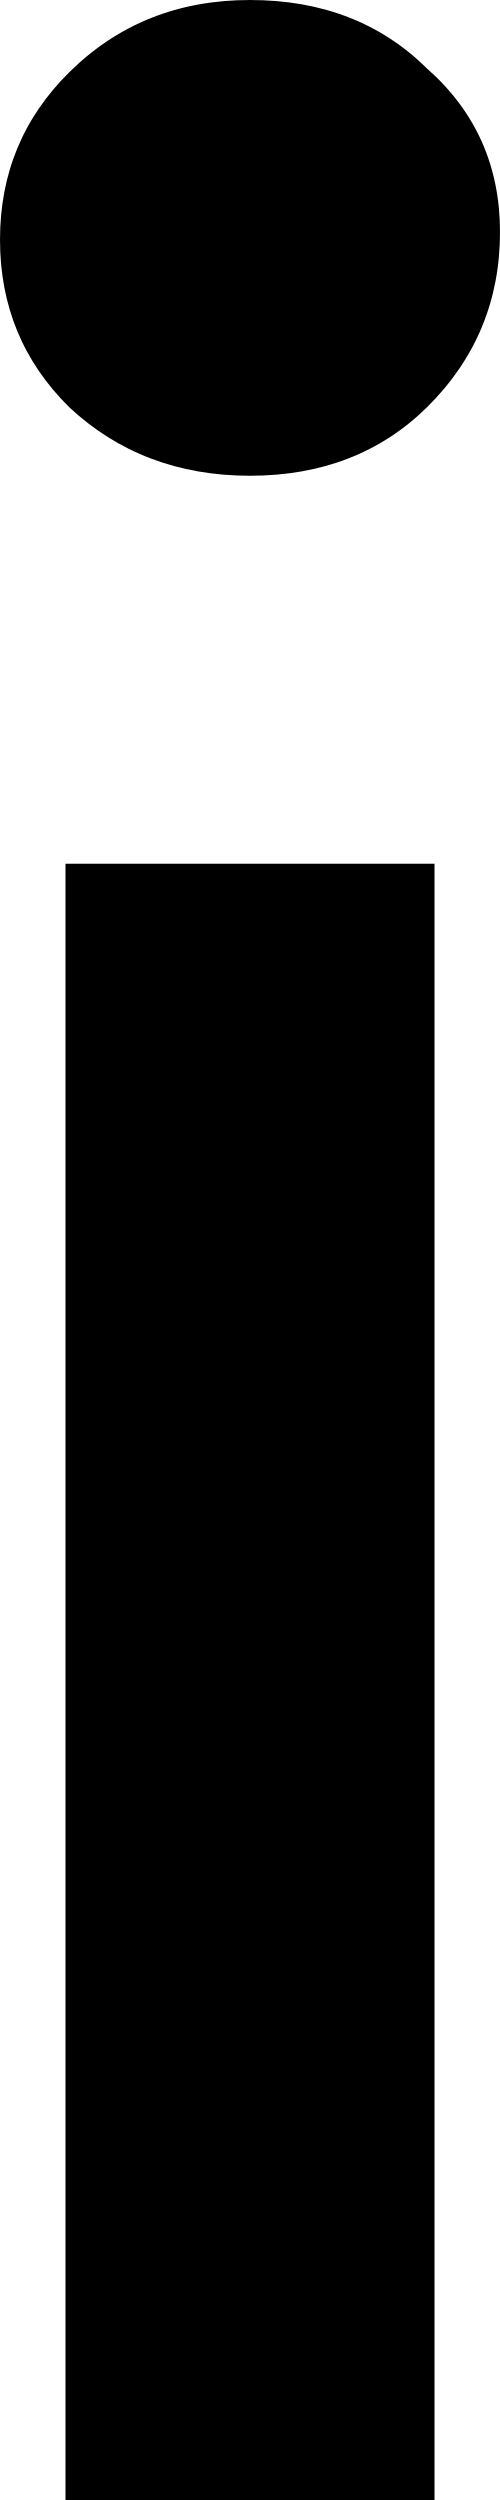
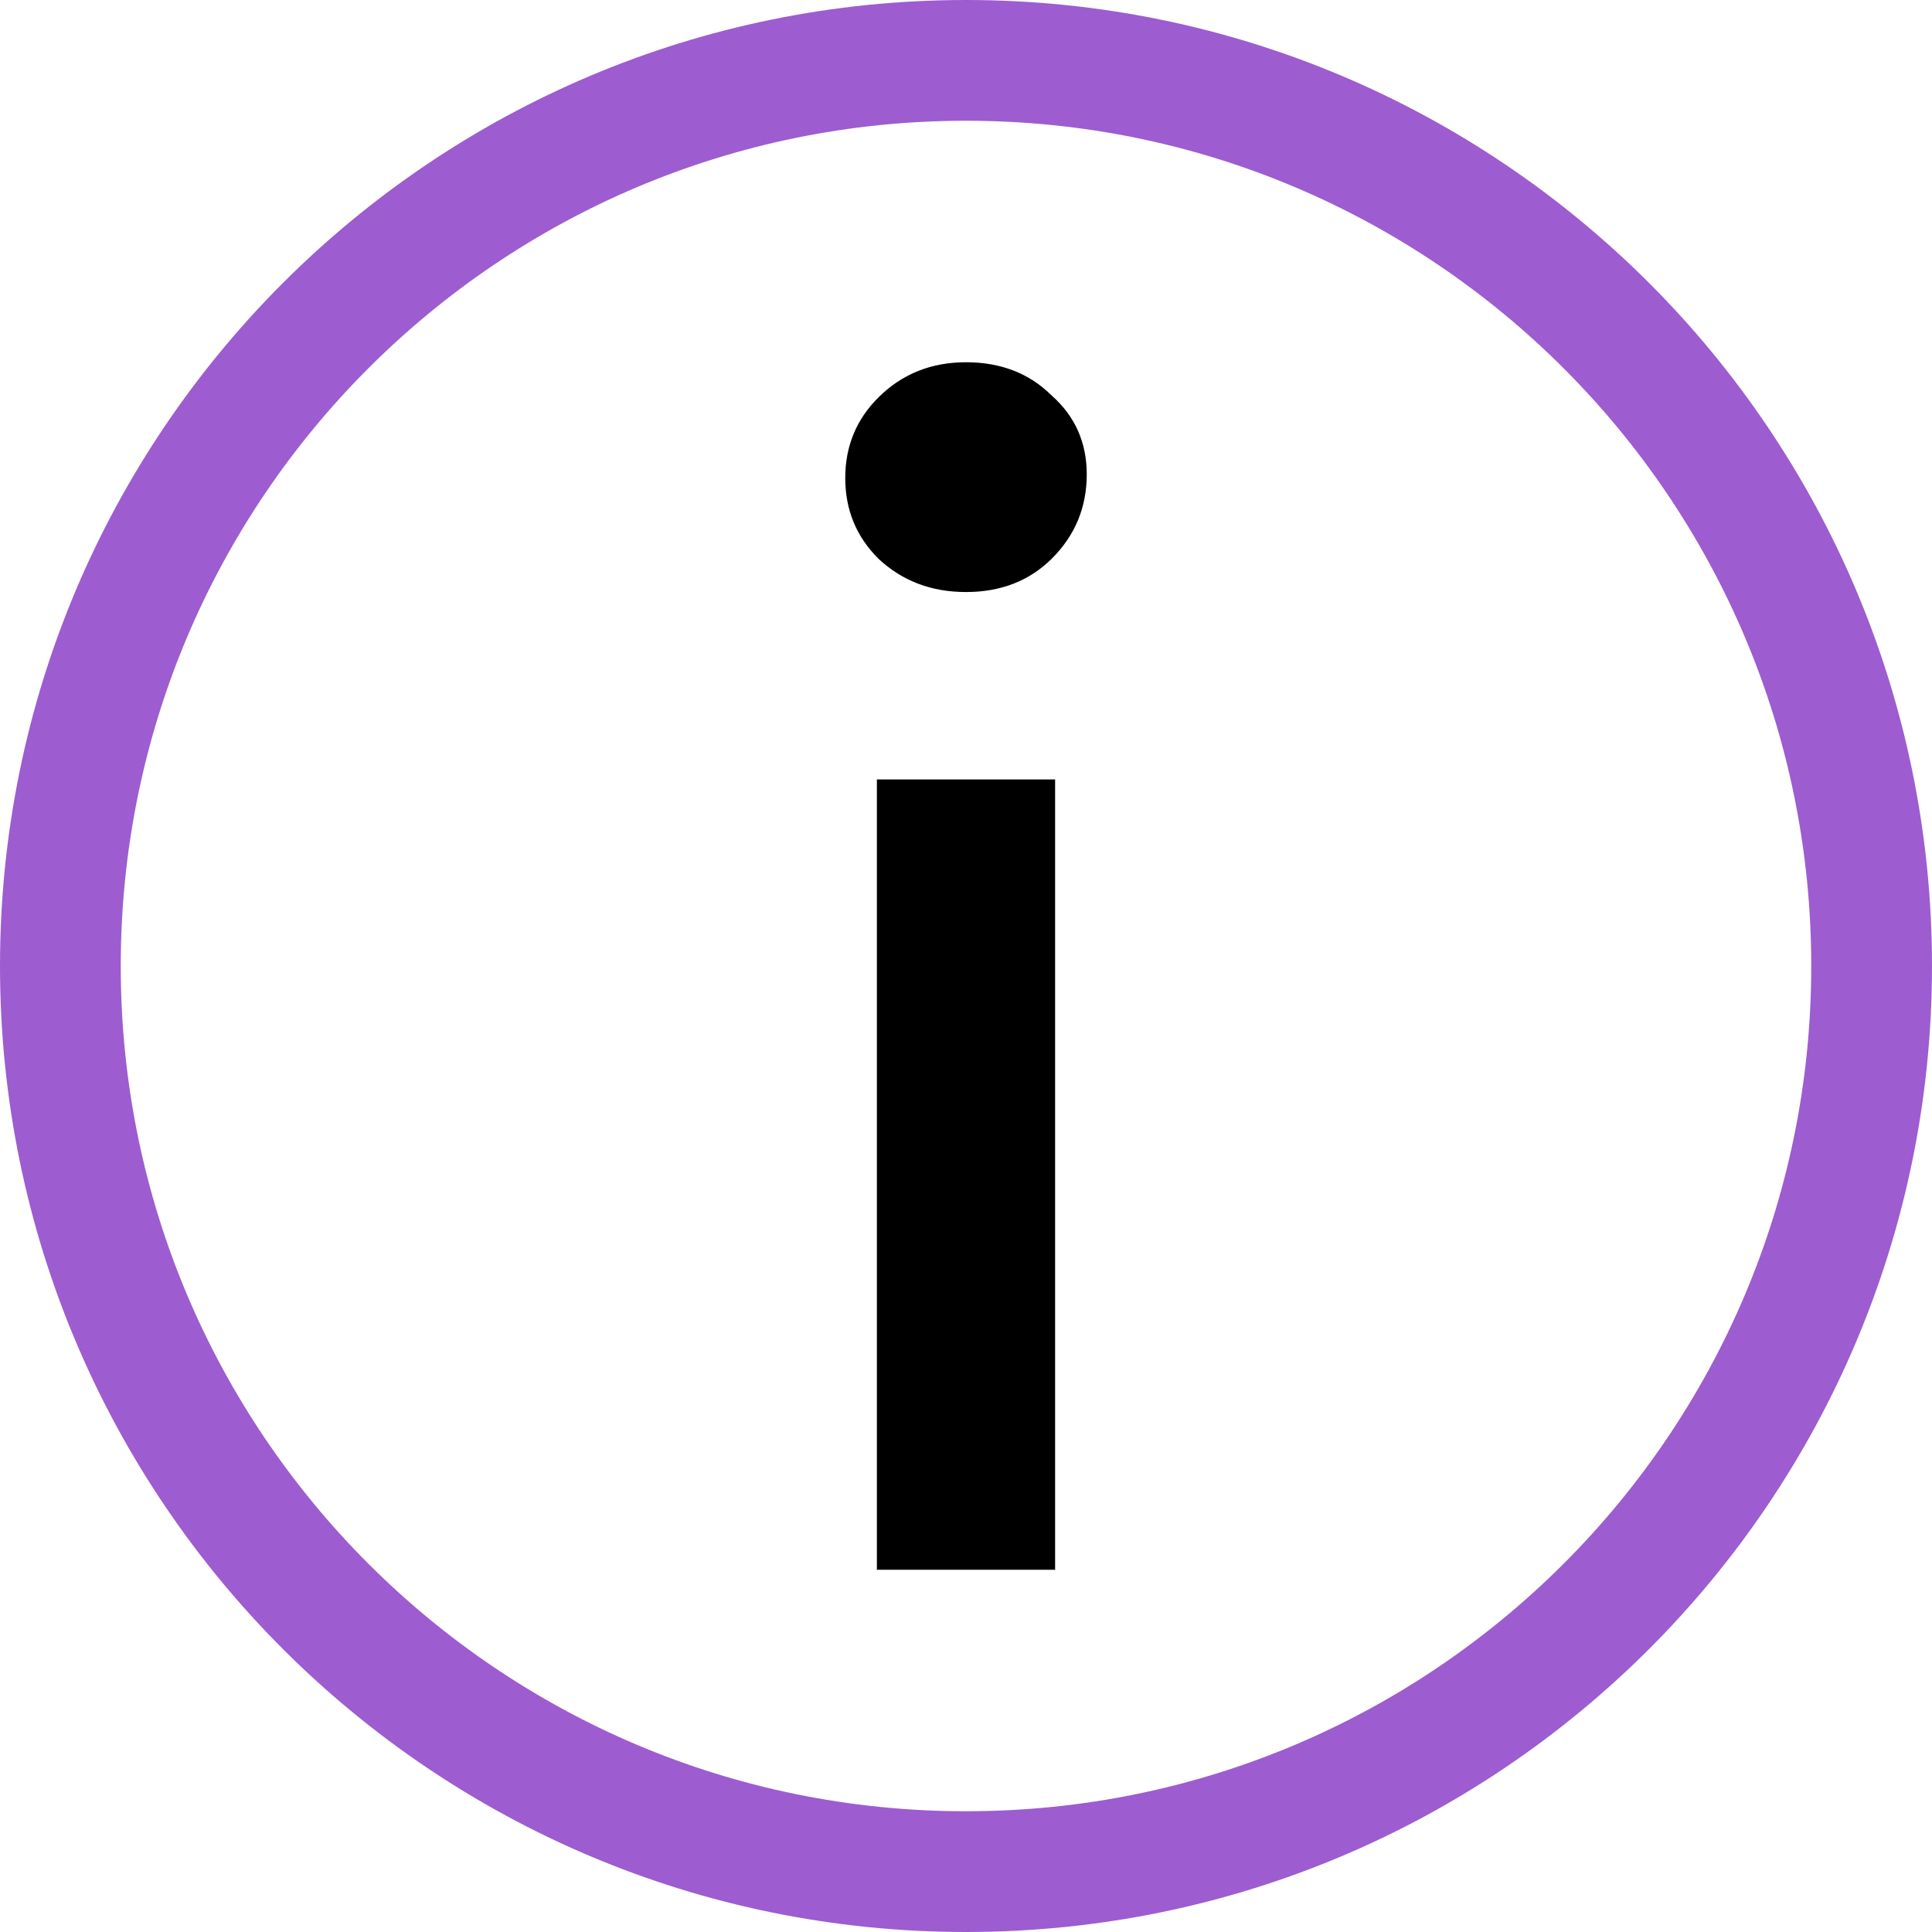
- <svg xmlns="http://www.w3.org/2000/svg" width="2" height="10" viewBox="0 0 2 10" fill="none">
-   <path d="M0.262 3.455H1.738V10H0.262V3.455ZM1 1.903C0.713 1.903 0.472 1.811 0.277 1.629C0.092 1.446 0 1.223 0 0.959C0 0.695 0.092 0.472 0.277 0.289C0.472 0.096 0.713 0 1 0C1.287 0 1.523 0.091 1.708 0.274C1.903 0.446 2 0.665 2 0.928C2 1.202 1.903 1.436 1.708 1.629C1.523 1.811 1.287 1.903 1 1.903Z" fill="black" />
+ <svg xmlns="http://www.w3.org/2000/svg" width="16" height="16" viewBox="0 0 16 16" fill="none">
+   <path d="M15.5 8C15.5 12.142 12.142 15.5 8 15.5C3.858 15.5 0.5 12.142 0.5 8C0.5 3.858 3.858 0.5 8 0.5C12.142 0.5 15.5 3.858 15.5 8Z" stroke="#9D5CD0" />
+   <path d="M7.262 6.455H8.738V13H7.262V6.455ZM8 4.903C7.713 4.903 7.472 4.811 7.277 4.629C7.092 4.446 7 4.223 7 3.959C7 3.695 7.092 3.472 7.277 3.289C7.472 3.096 7.713 3 8 3C8.287 3 8.523 3.091 8.708 3.274C8.903 3.446 9 3.665 9 3.928C9 4.202 8.903 4.436 8.708 4.629C8.523 4.811 8.287 4.903 8 4.903Z" fill="black" />
</svg>
